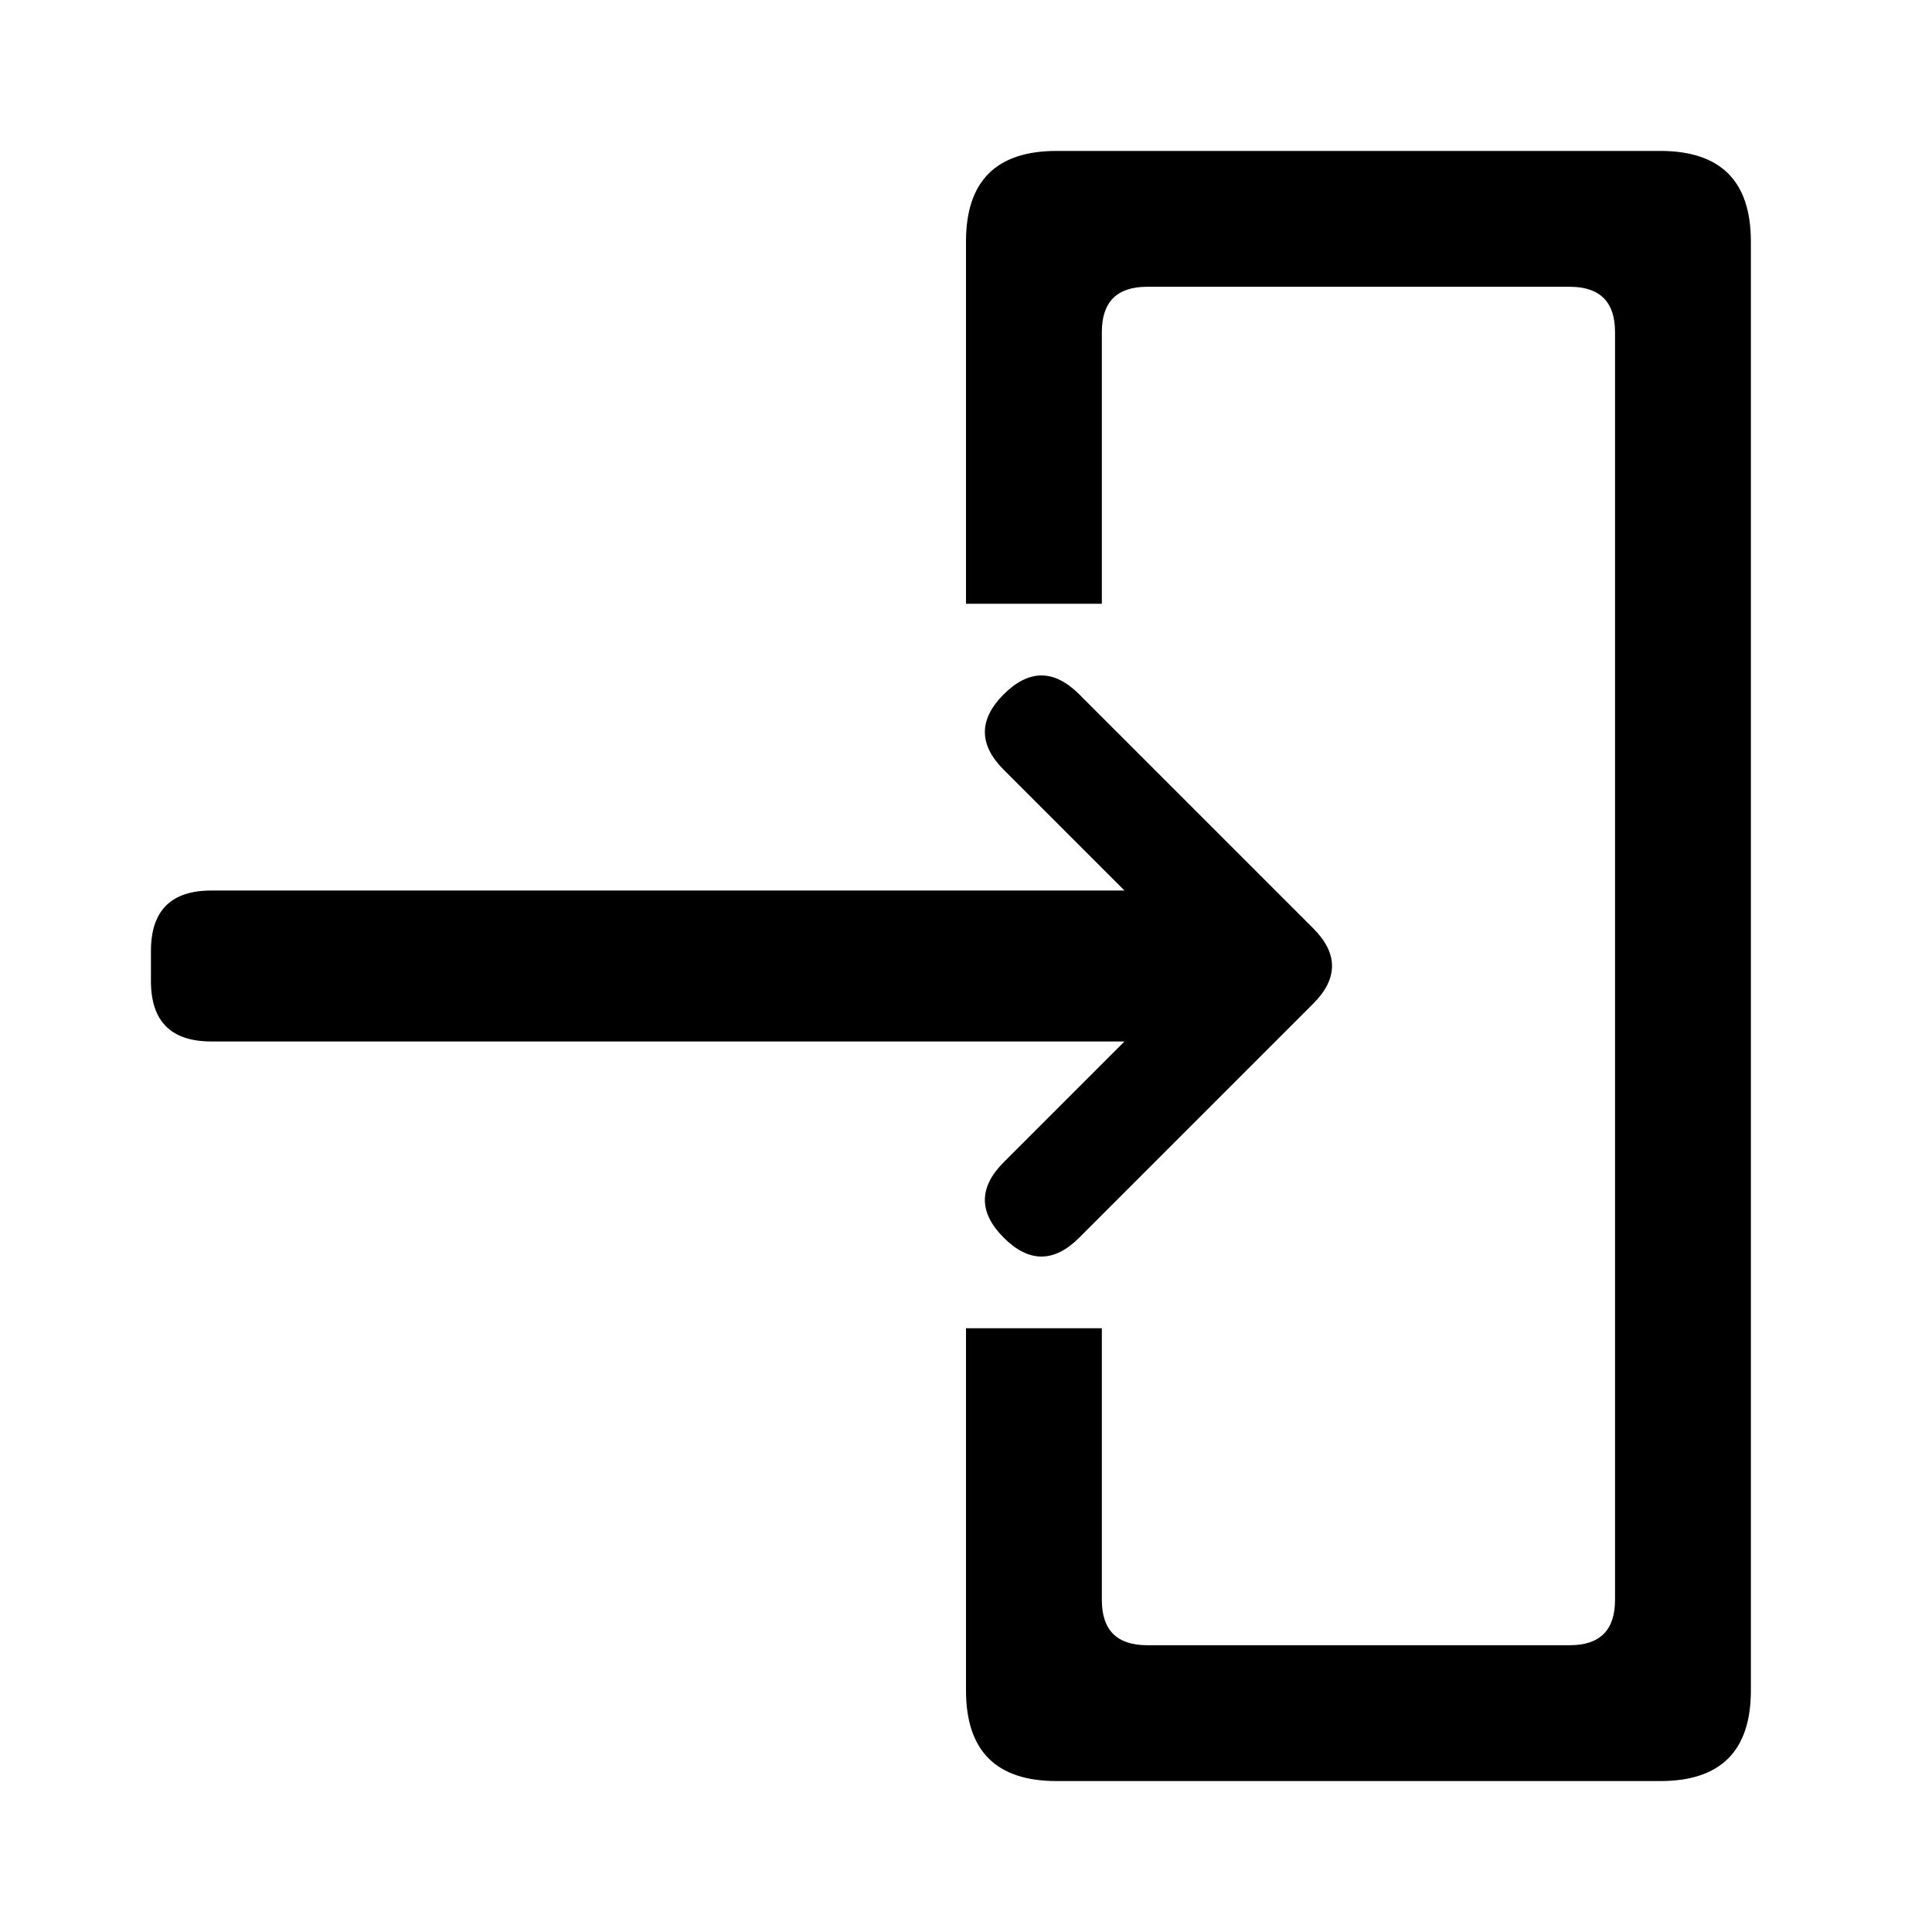
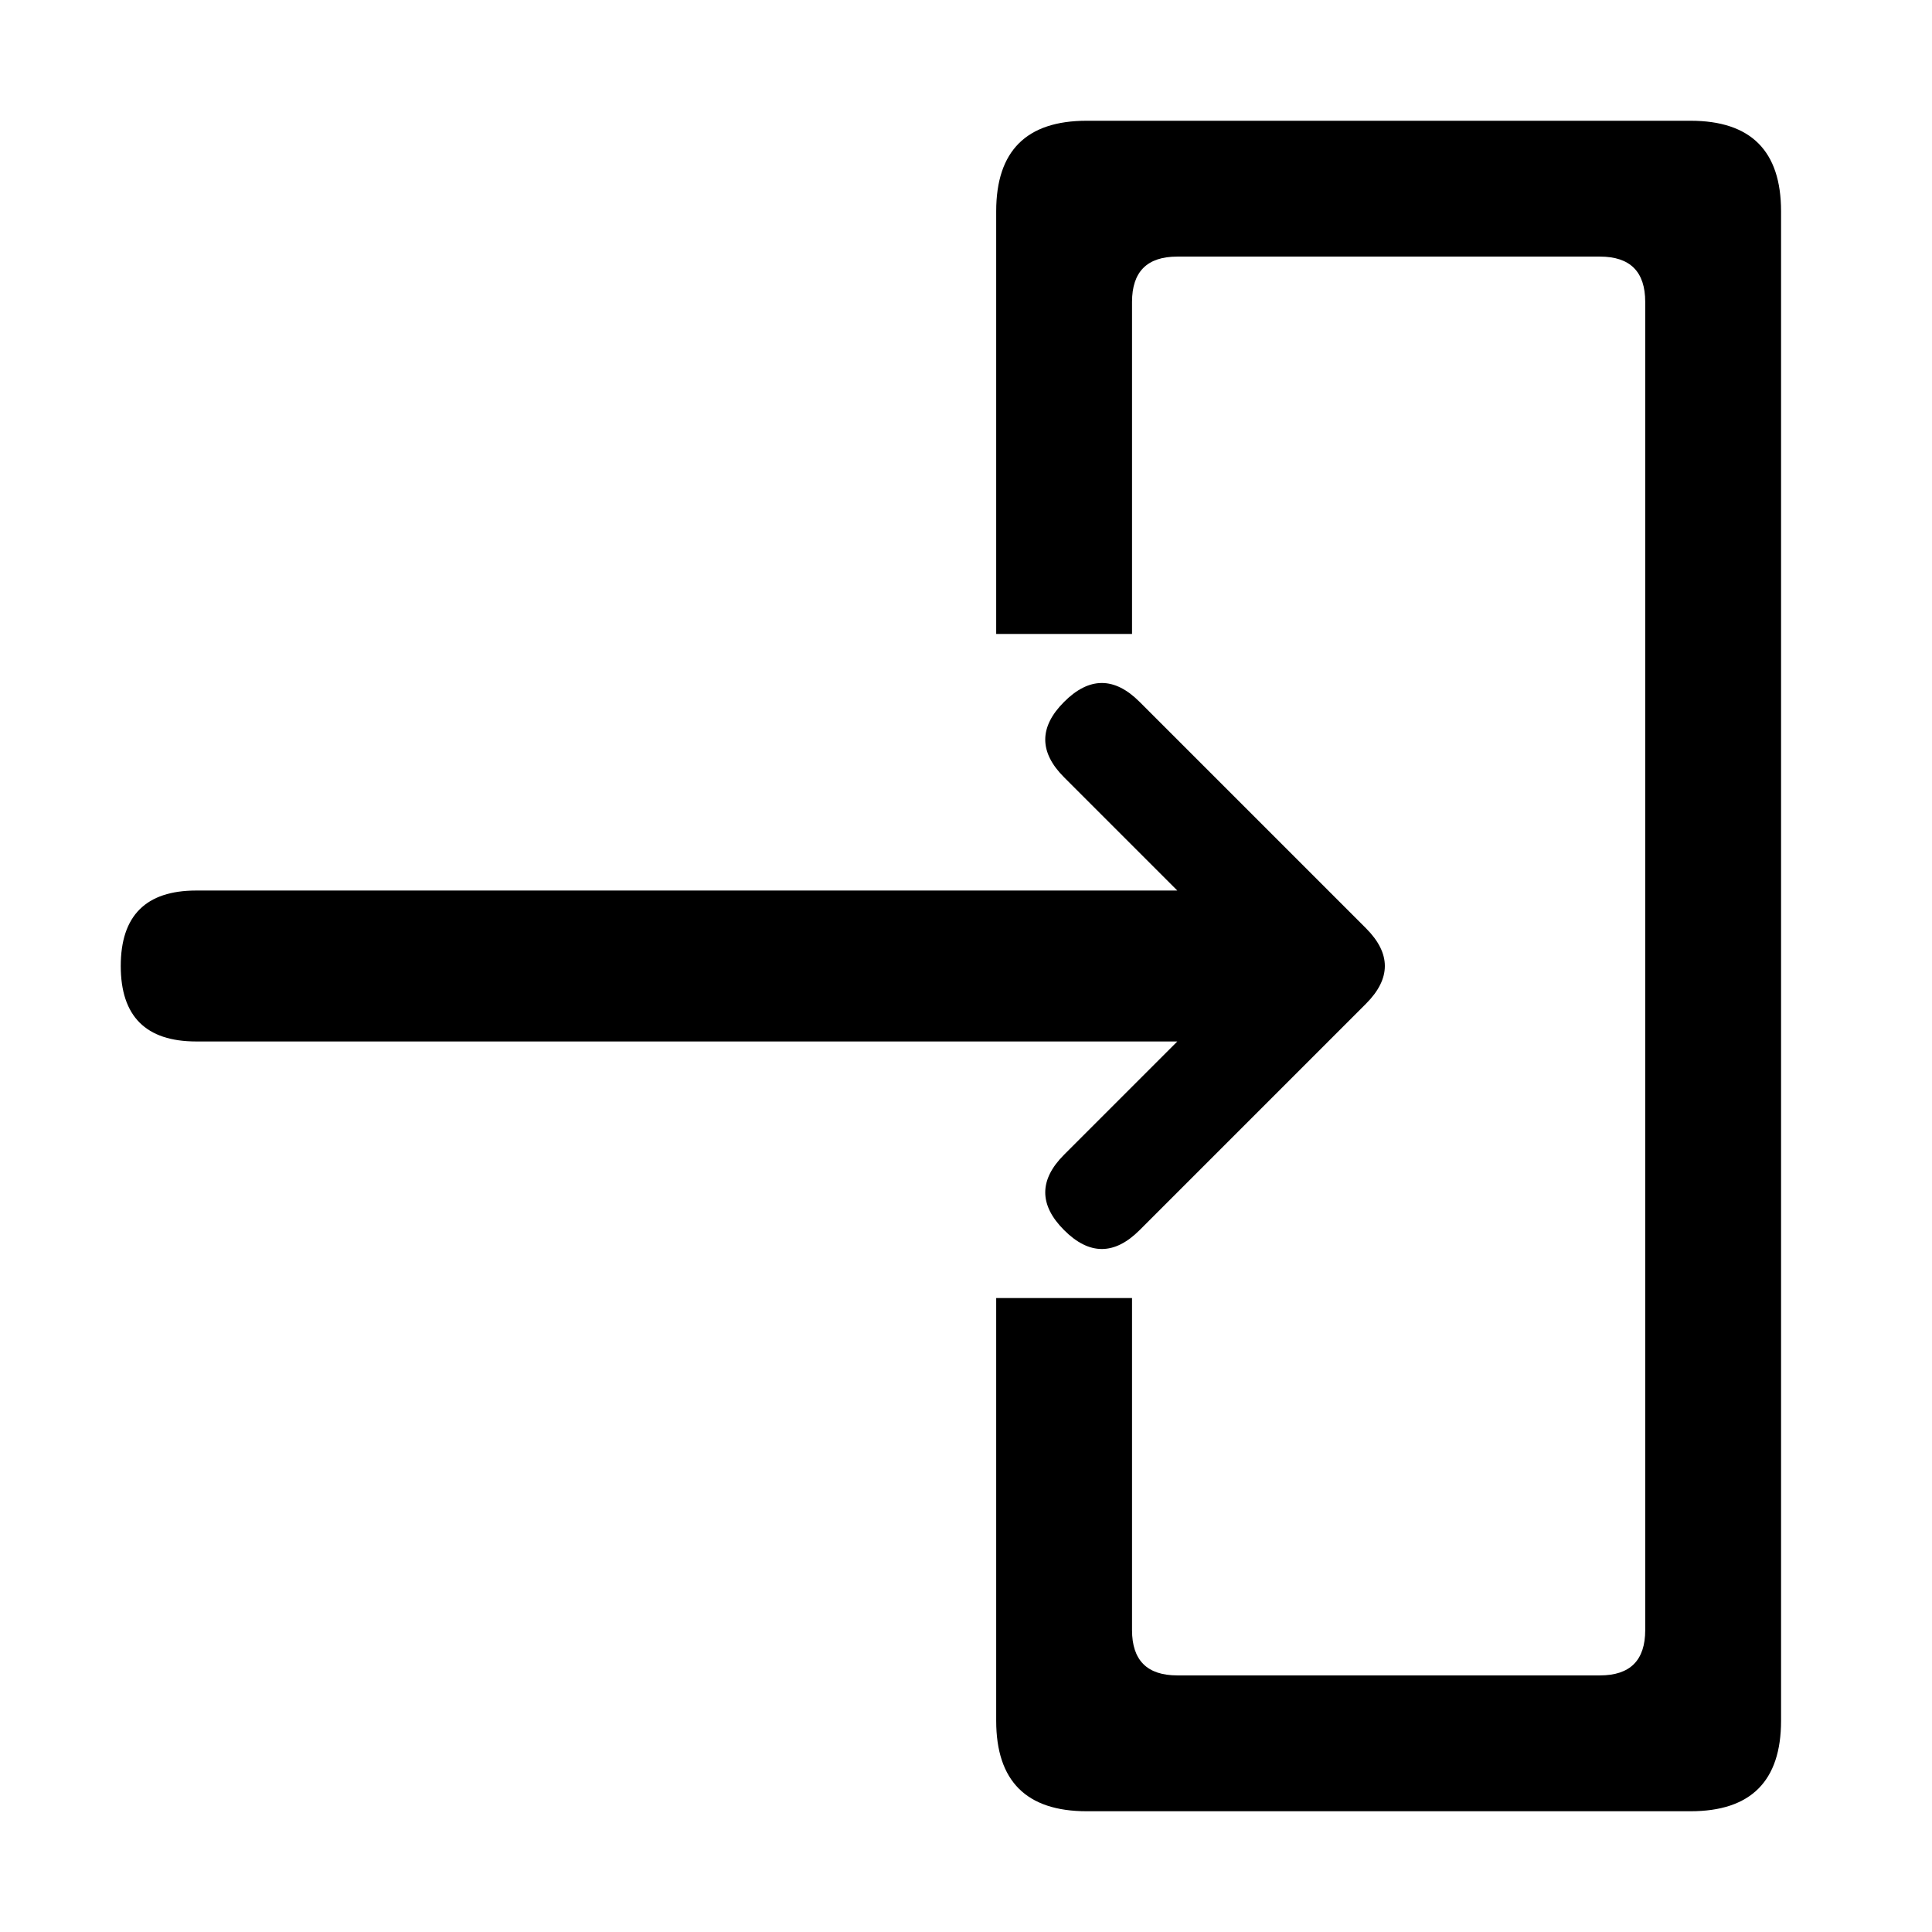
- <svg xmlns="http://www.w3.org/2000/svg" width="512" height="512" viewBox="0 0 512 512">
-   <path d="M280 40H440Q464 40 464 64V448Q464 472 440 472H280Q256 472 256 448V352H292V424Q292 436 304 436H416Q428 436 428 424V88Q428 76 416 76H304Q292 76 292 88V160H256V64Q256 40 280 40Z" />
-   <path d="M56 236H298L266 204Q256 194 266 184Q276 174 286 184L348 246Q358 256 348 266L286 328Q276 338 266 328Q256 318 266 308L298 276H56Q40 276 40 260V252Q40 236 56 236Z" />
+ <svg xmlns="http://www.w3.org/2000/svg" width="512" height="512" viewBox="0 0 512 512" class="solidIcon solid-icon">
+   <path d="M288 32H448Q472 32 472 56V456Q472 480 448 480H288Q264 480 264 456V344H300V432Q300 444 312 444H424Q436 444 436 432V80Q436 68 424 68H312Q300 68 300 80V168H264V56Q264 32 288 32Z" />
+   <path d="M52 236H312L282 206Q272 196 282 186Q292 176 302 186L362 246Q372 256 362 266L302 326Q292 336 282 326Q272 316 282 306L312 276H52Q32 276 32 256Q32 236 52 236Z" />
</svg>
